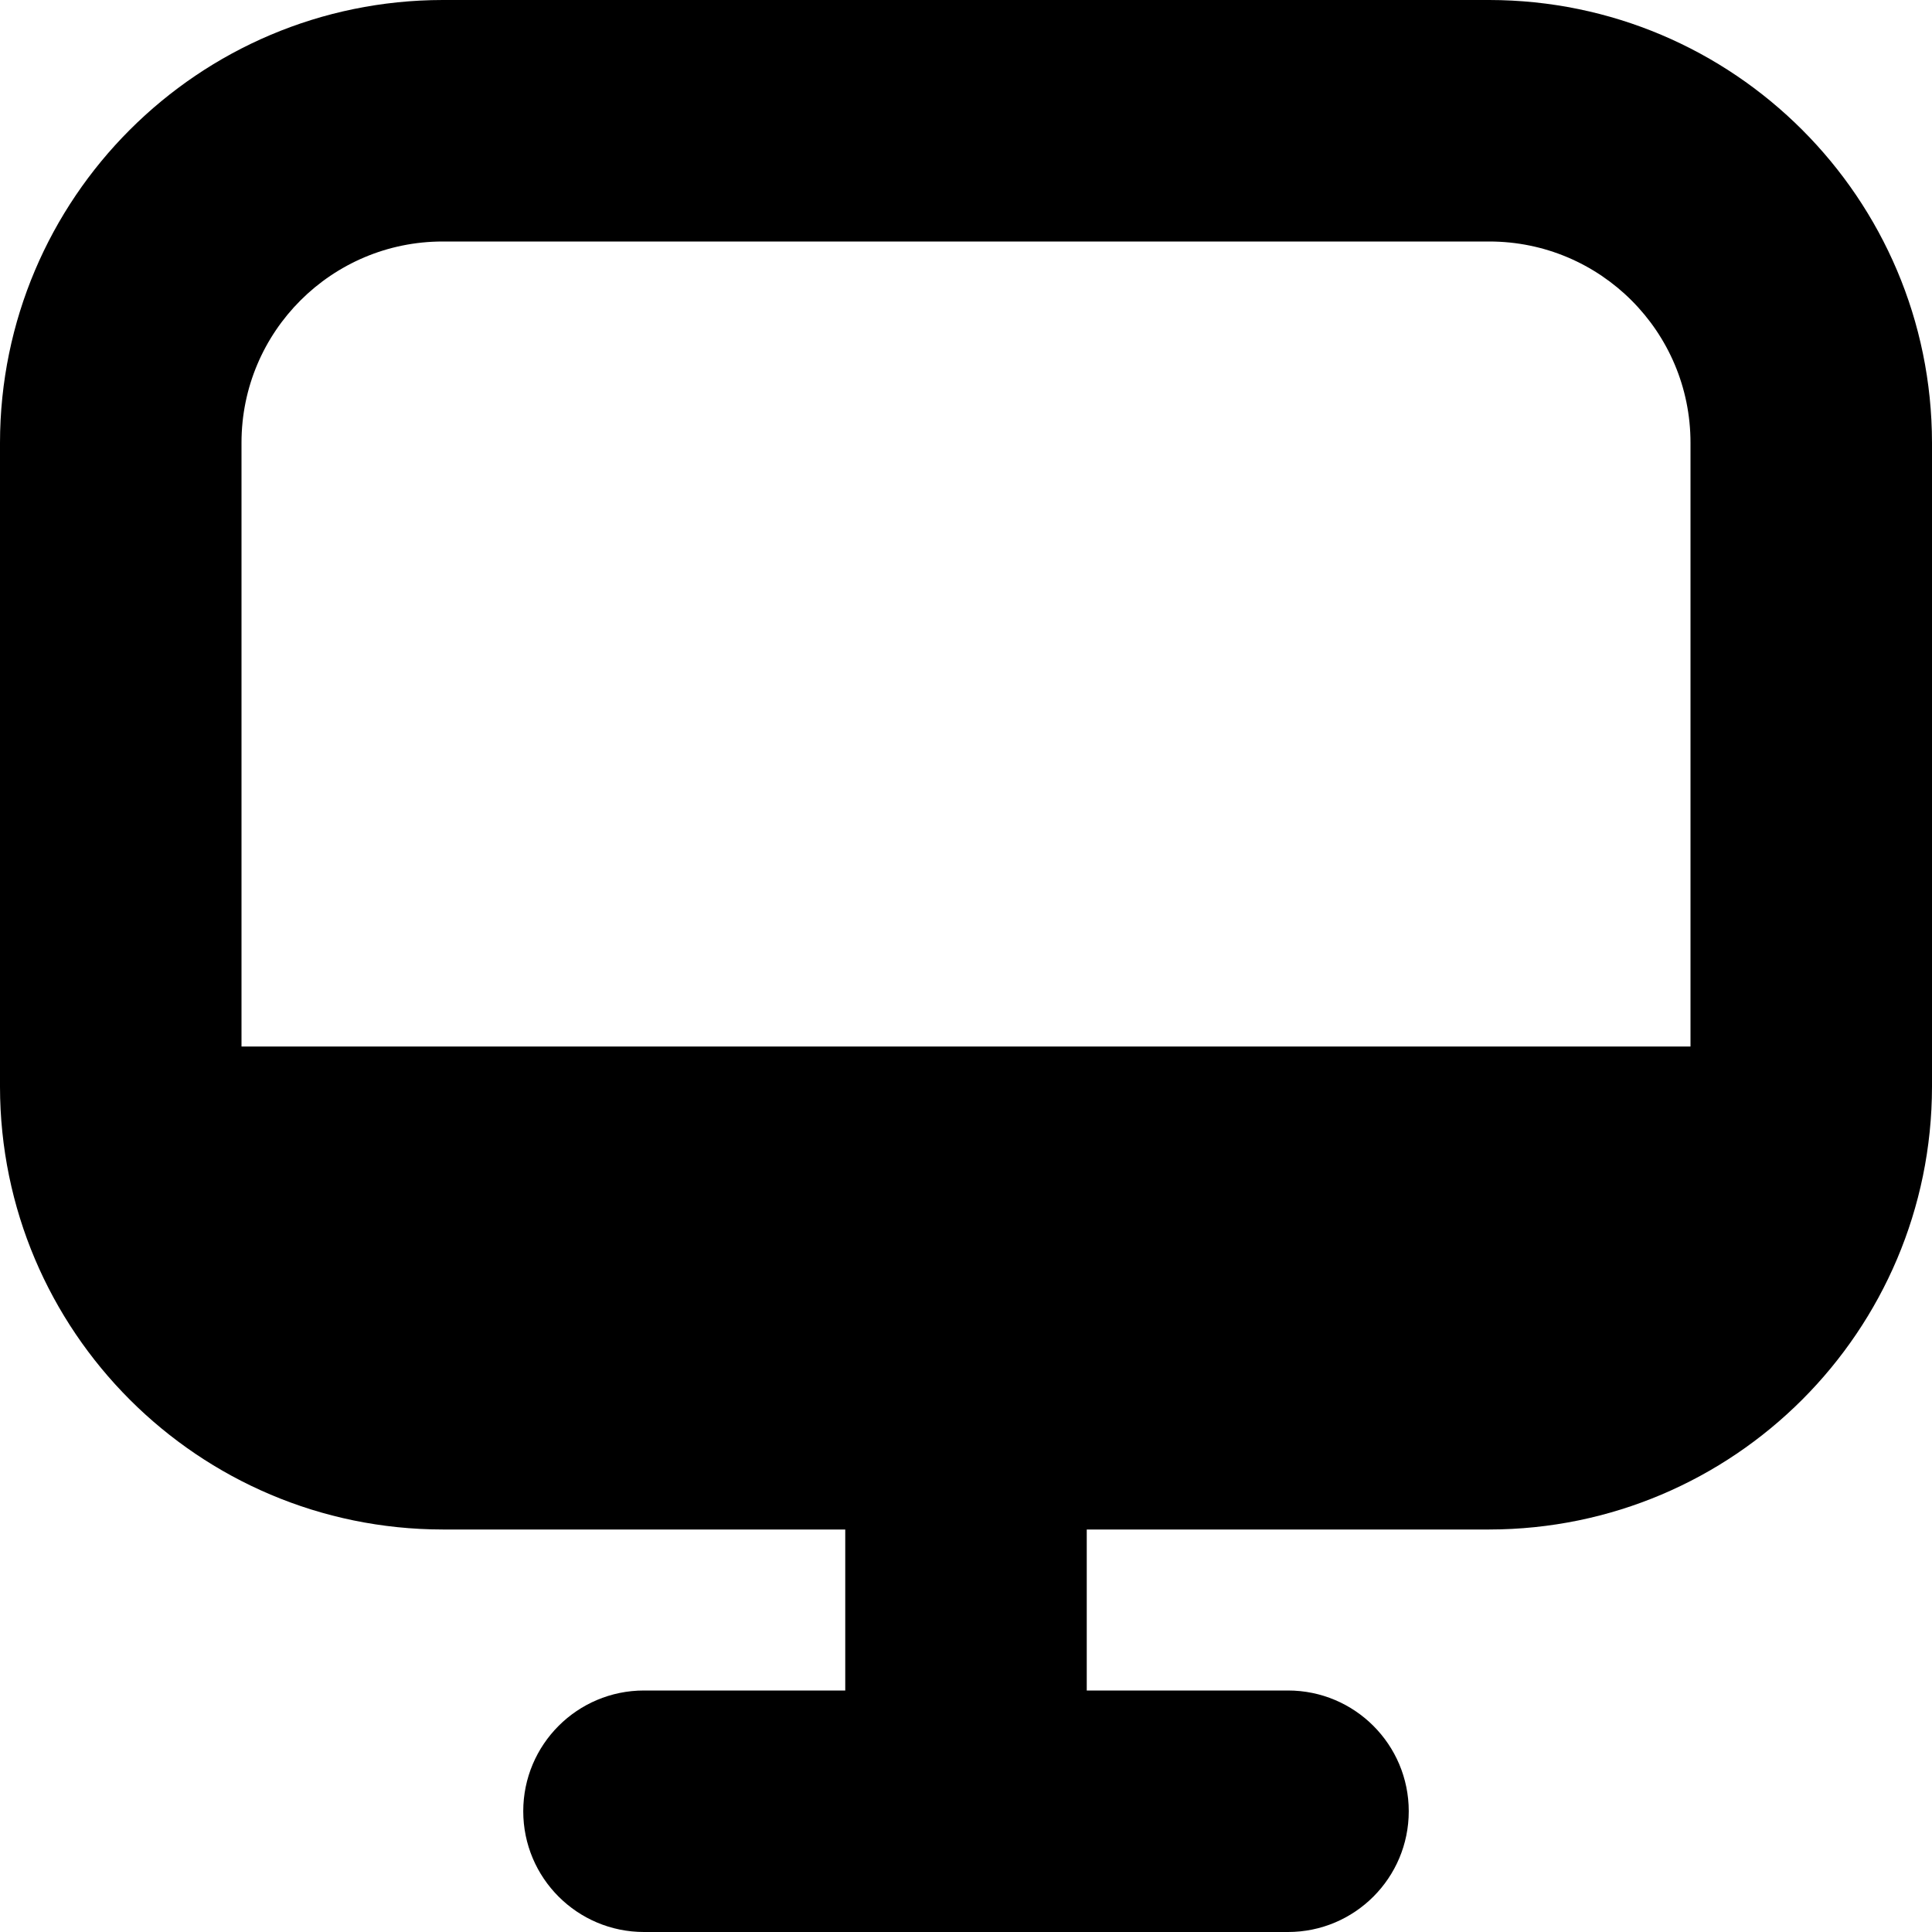
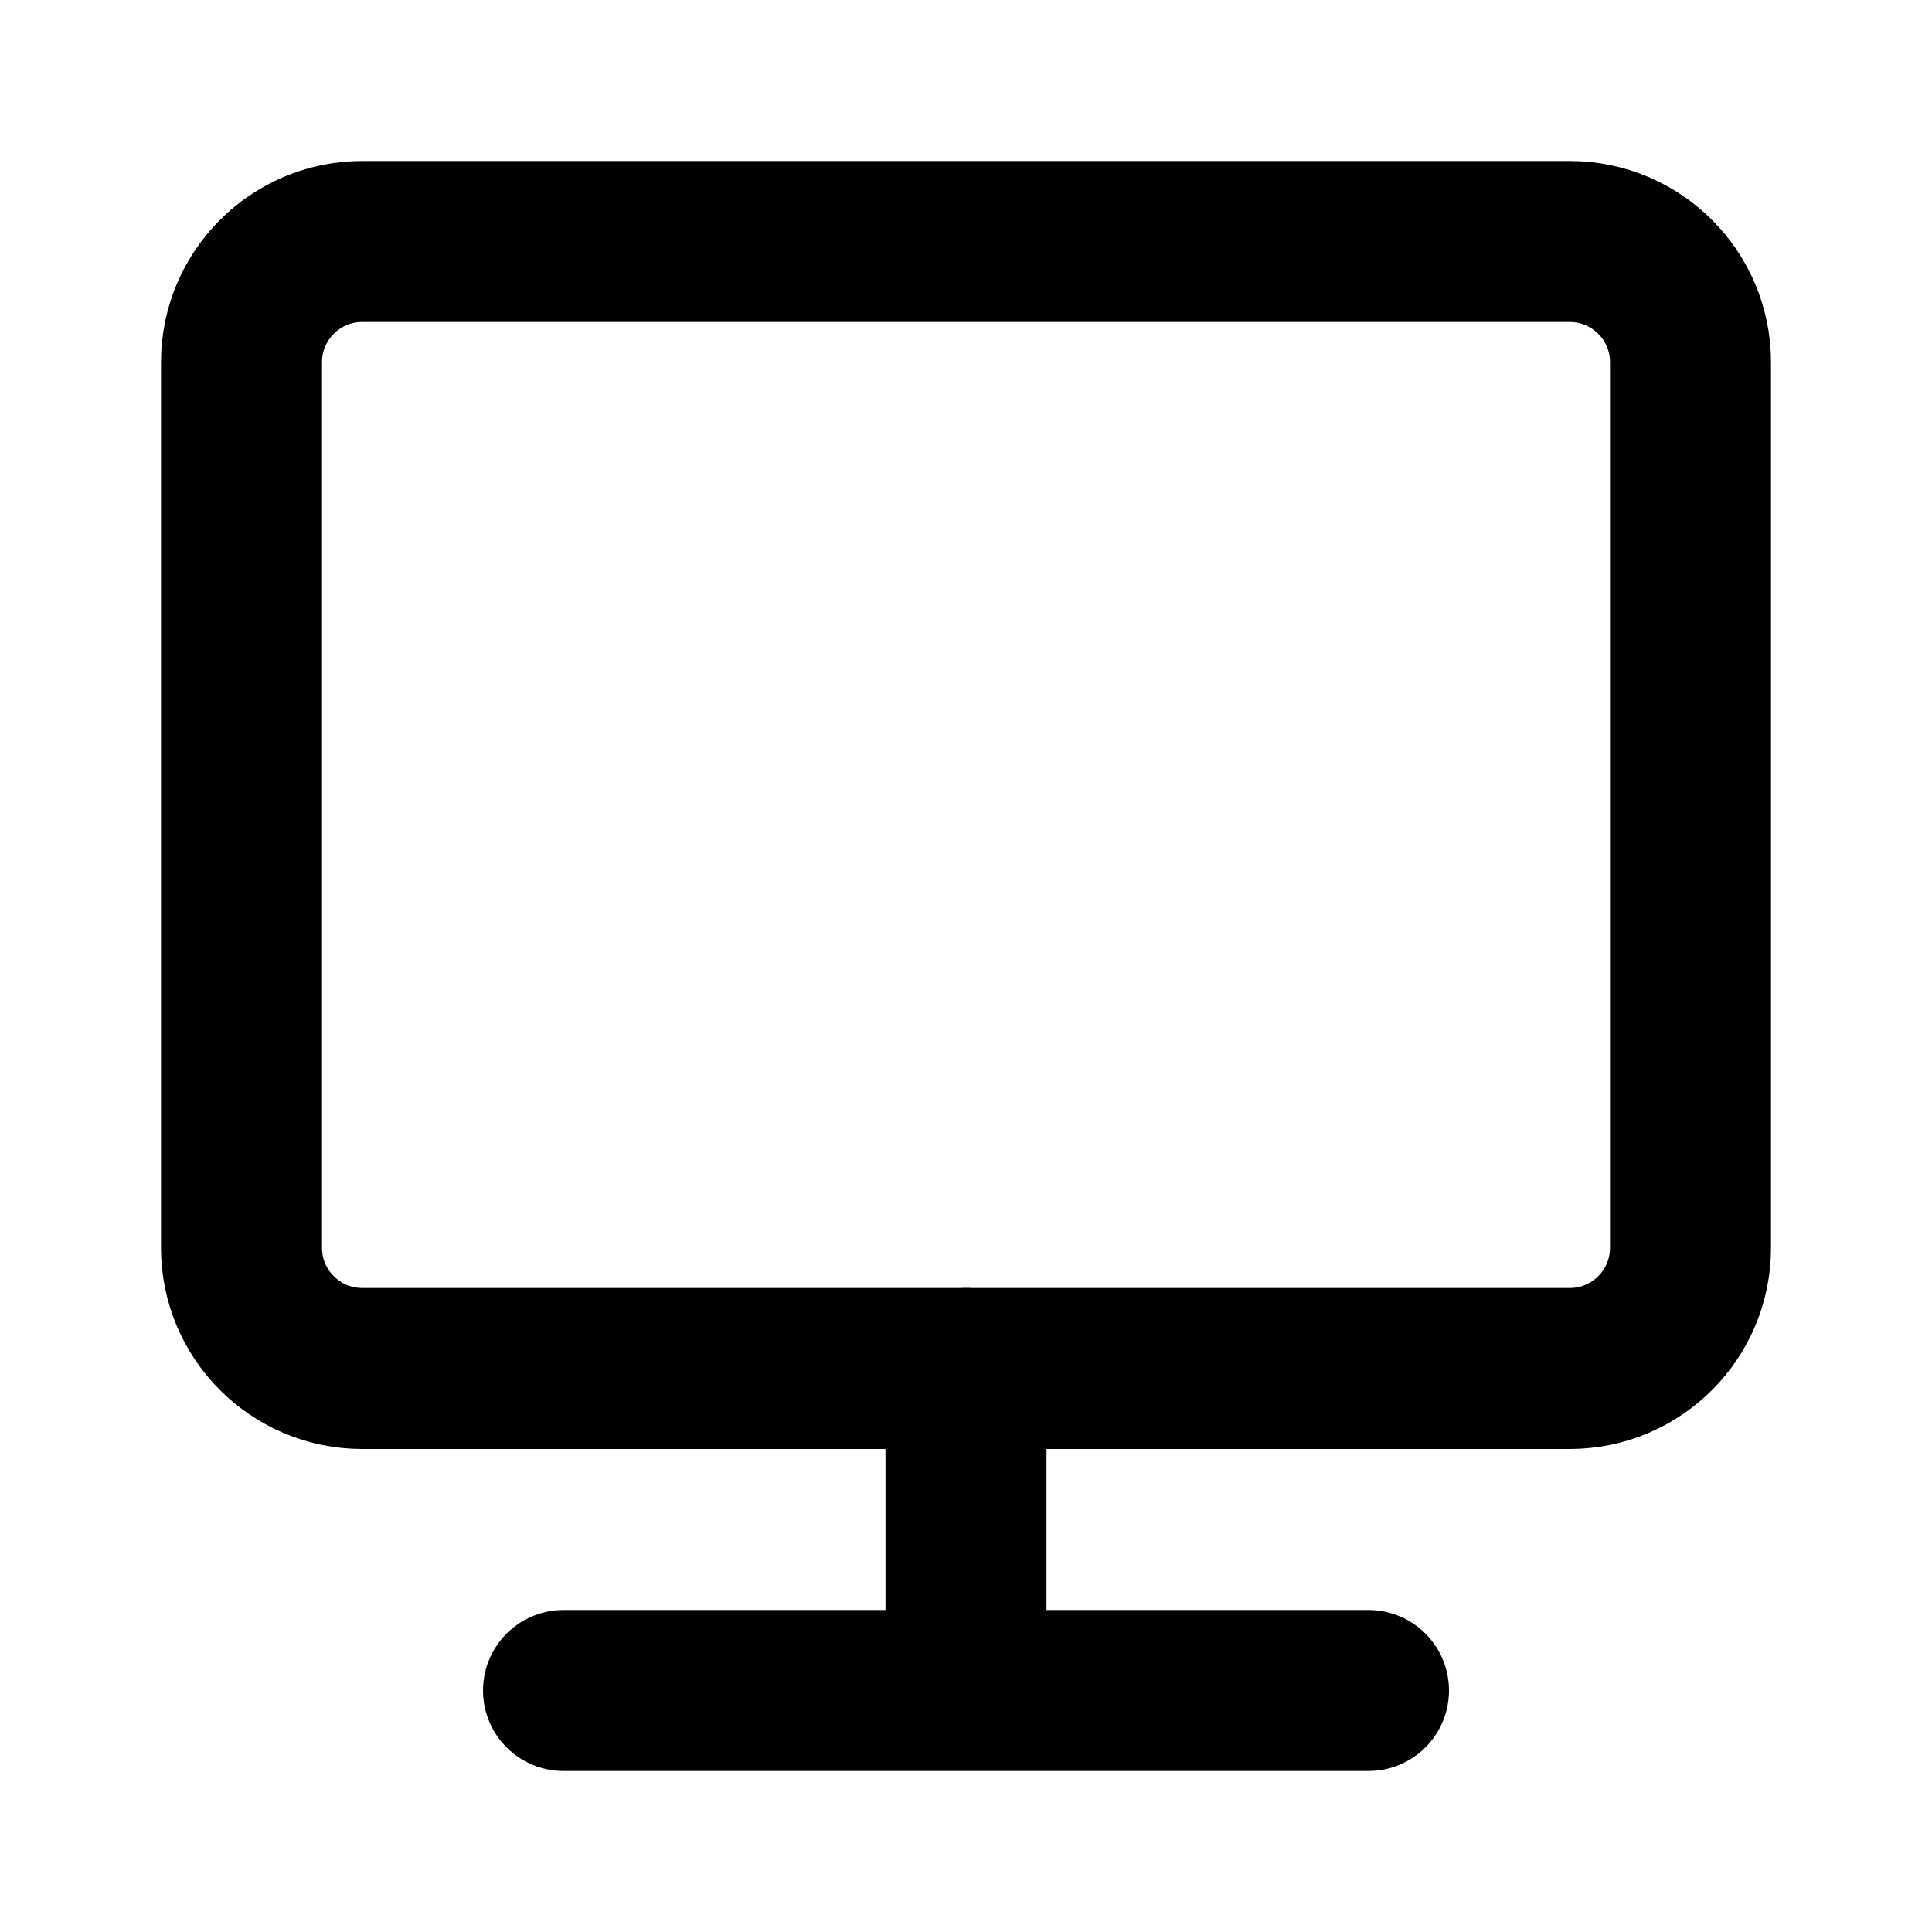
- <svg xmlns="http://www.w3.org/2000/svg" id="Bold" viewBox="0 0 24 24" width="512" height="512">
-   <path d="M18.5,0H5.5A5.506,5.506,0,0,0,0,5.5v8A5.506,5.506,0,0,0,5.5,19h5v2H8a1.5,1.5,0,0,0,0,3h8a1.5,1.5,0,0,0,0-3H13.5V19h5A5.506,5.506,0,0,0,24,13.5v-8A5.506,5.506,0,0,0,18.5,0ZM5.5,3h13A2.5,2.5,0,0,1,21,5.5V13H3V5.5A2.5,2.5,0,0,1,5.5,3Z" />
+ <svg xmlns="http://www.w3.org/2000/svg" width="1em" height="1em" viewBox="0 0 48 48">
+   <path d="M0 0h48v48H0z" fill="none" />
+   <g fill="none" stroke="currentColor" stroke-linejoin="round" stroke-width="4">
+     <rect width="36" height="28" x="6" y="6" rx="3" />
+     <path stroke-linecap="round" d="M14 42h20m-10-8v8" />
+   </g>
</svg>
